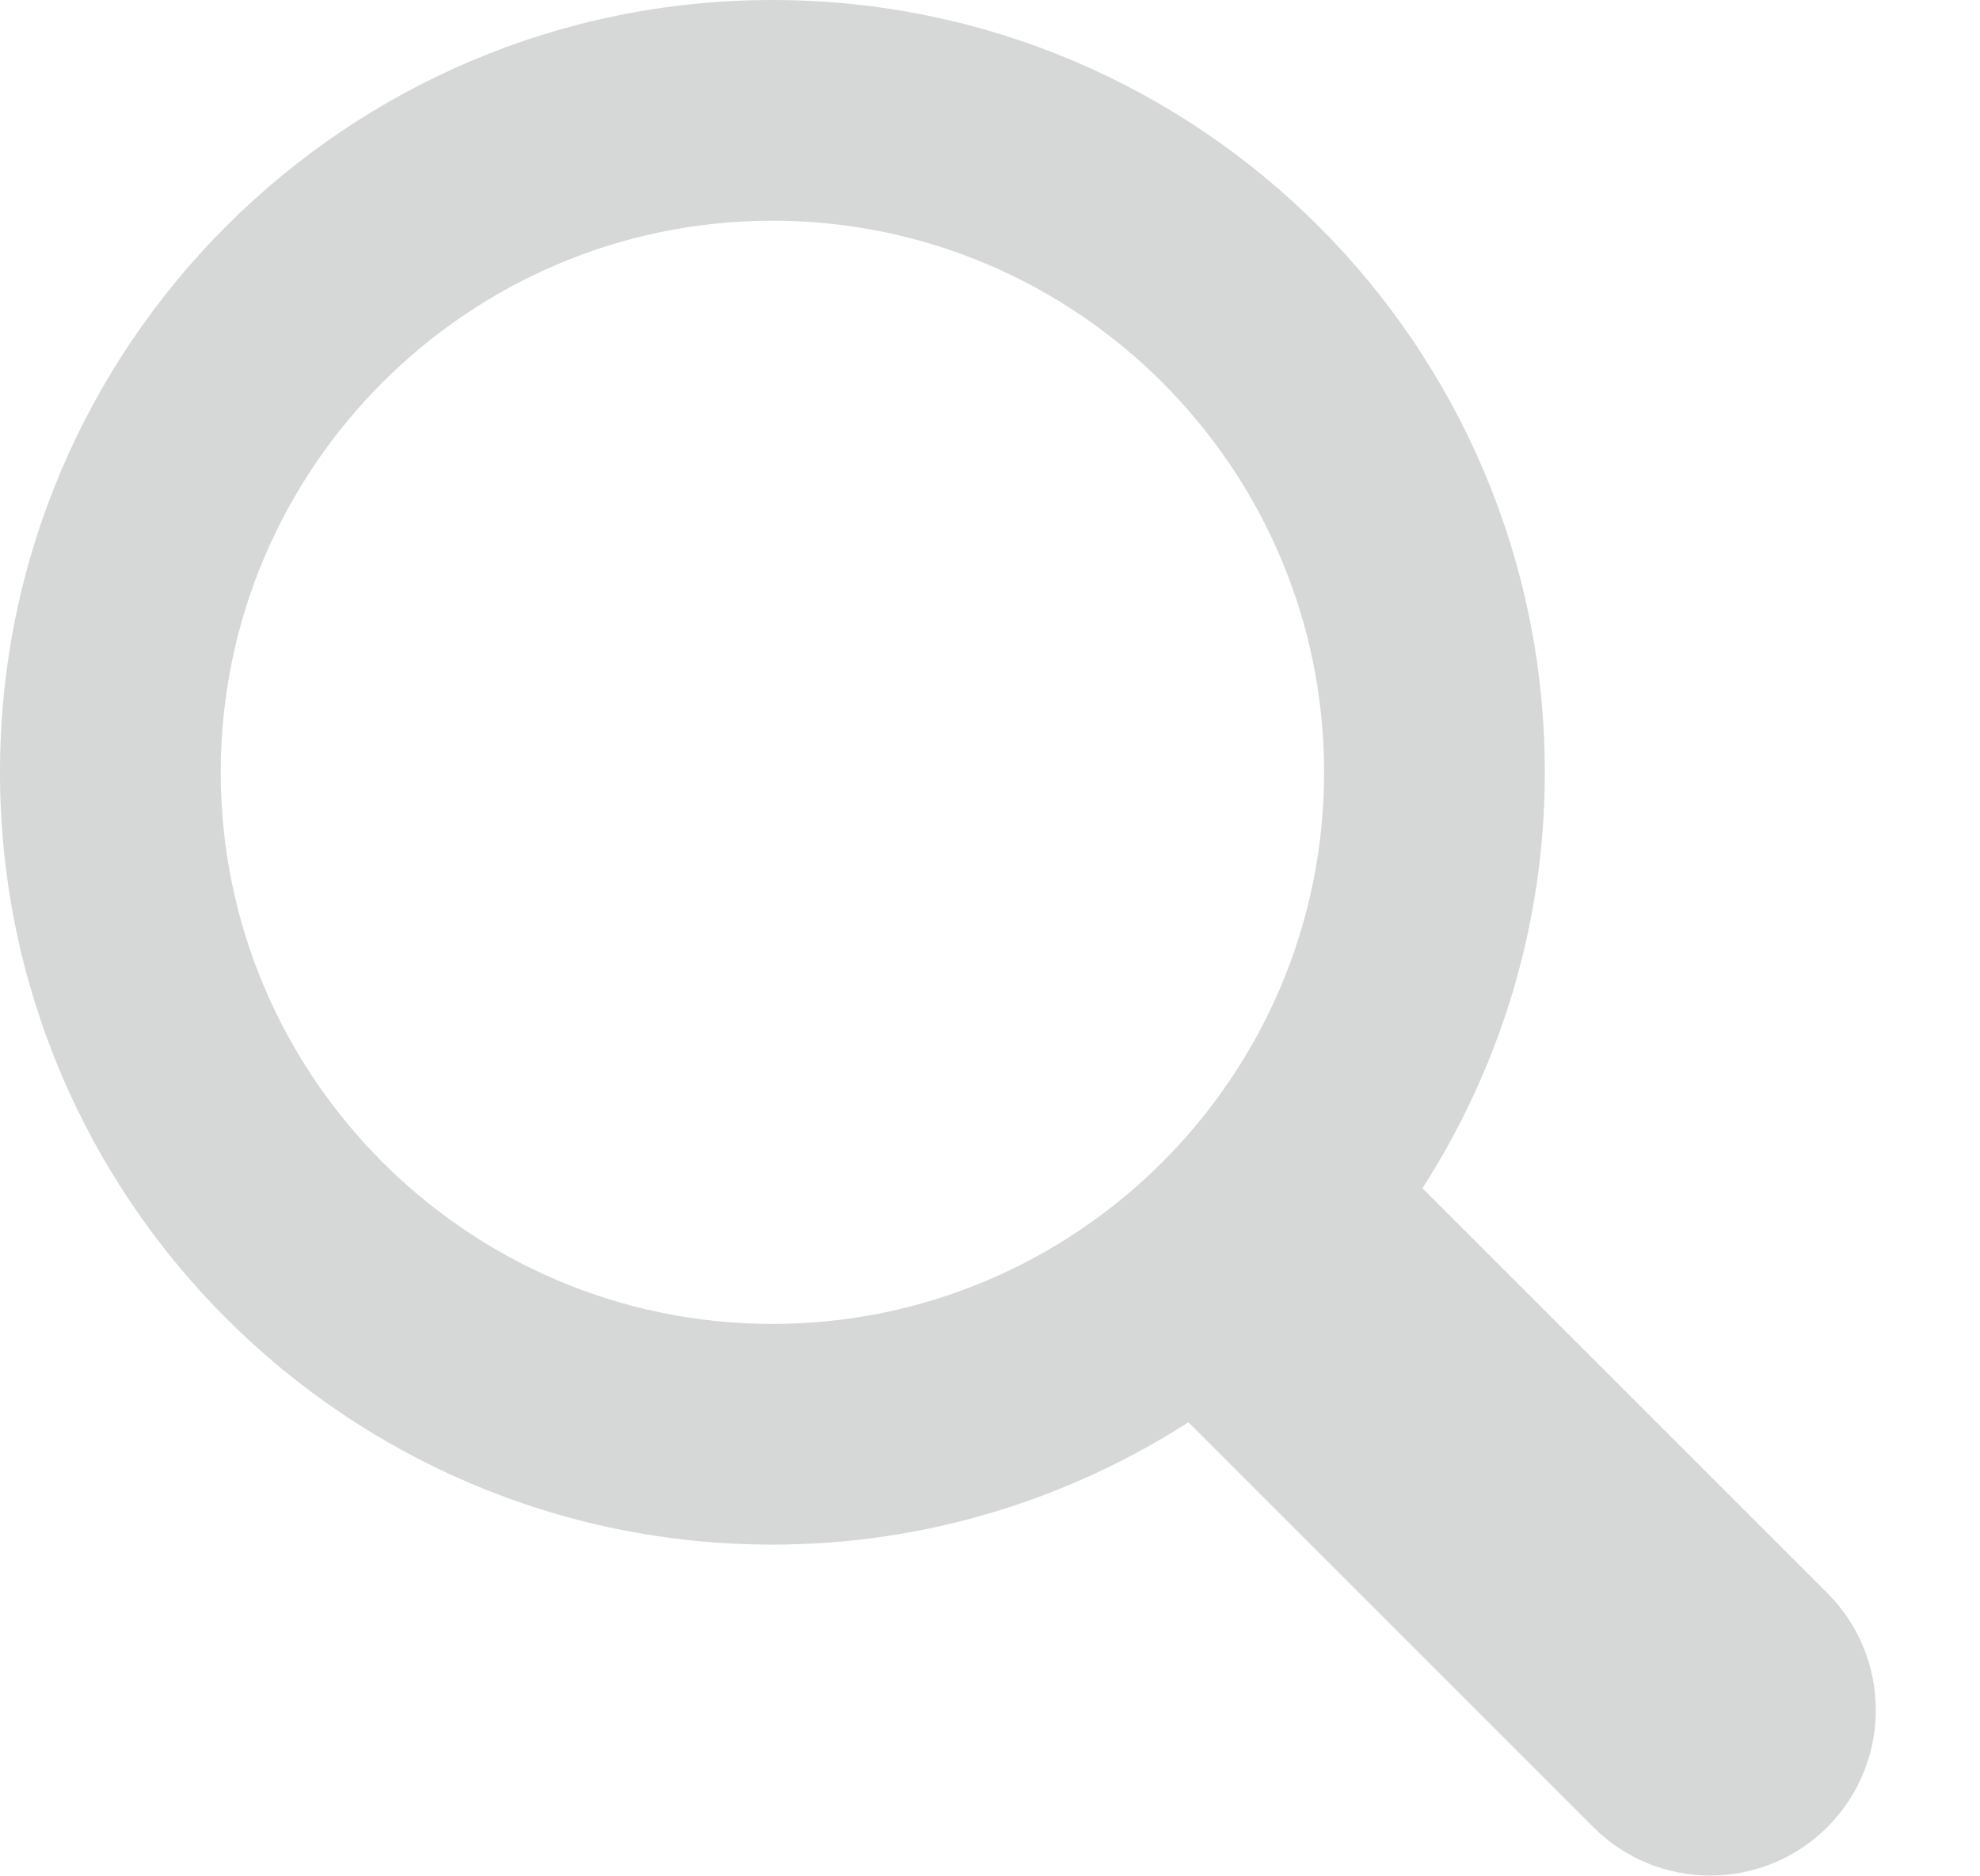
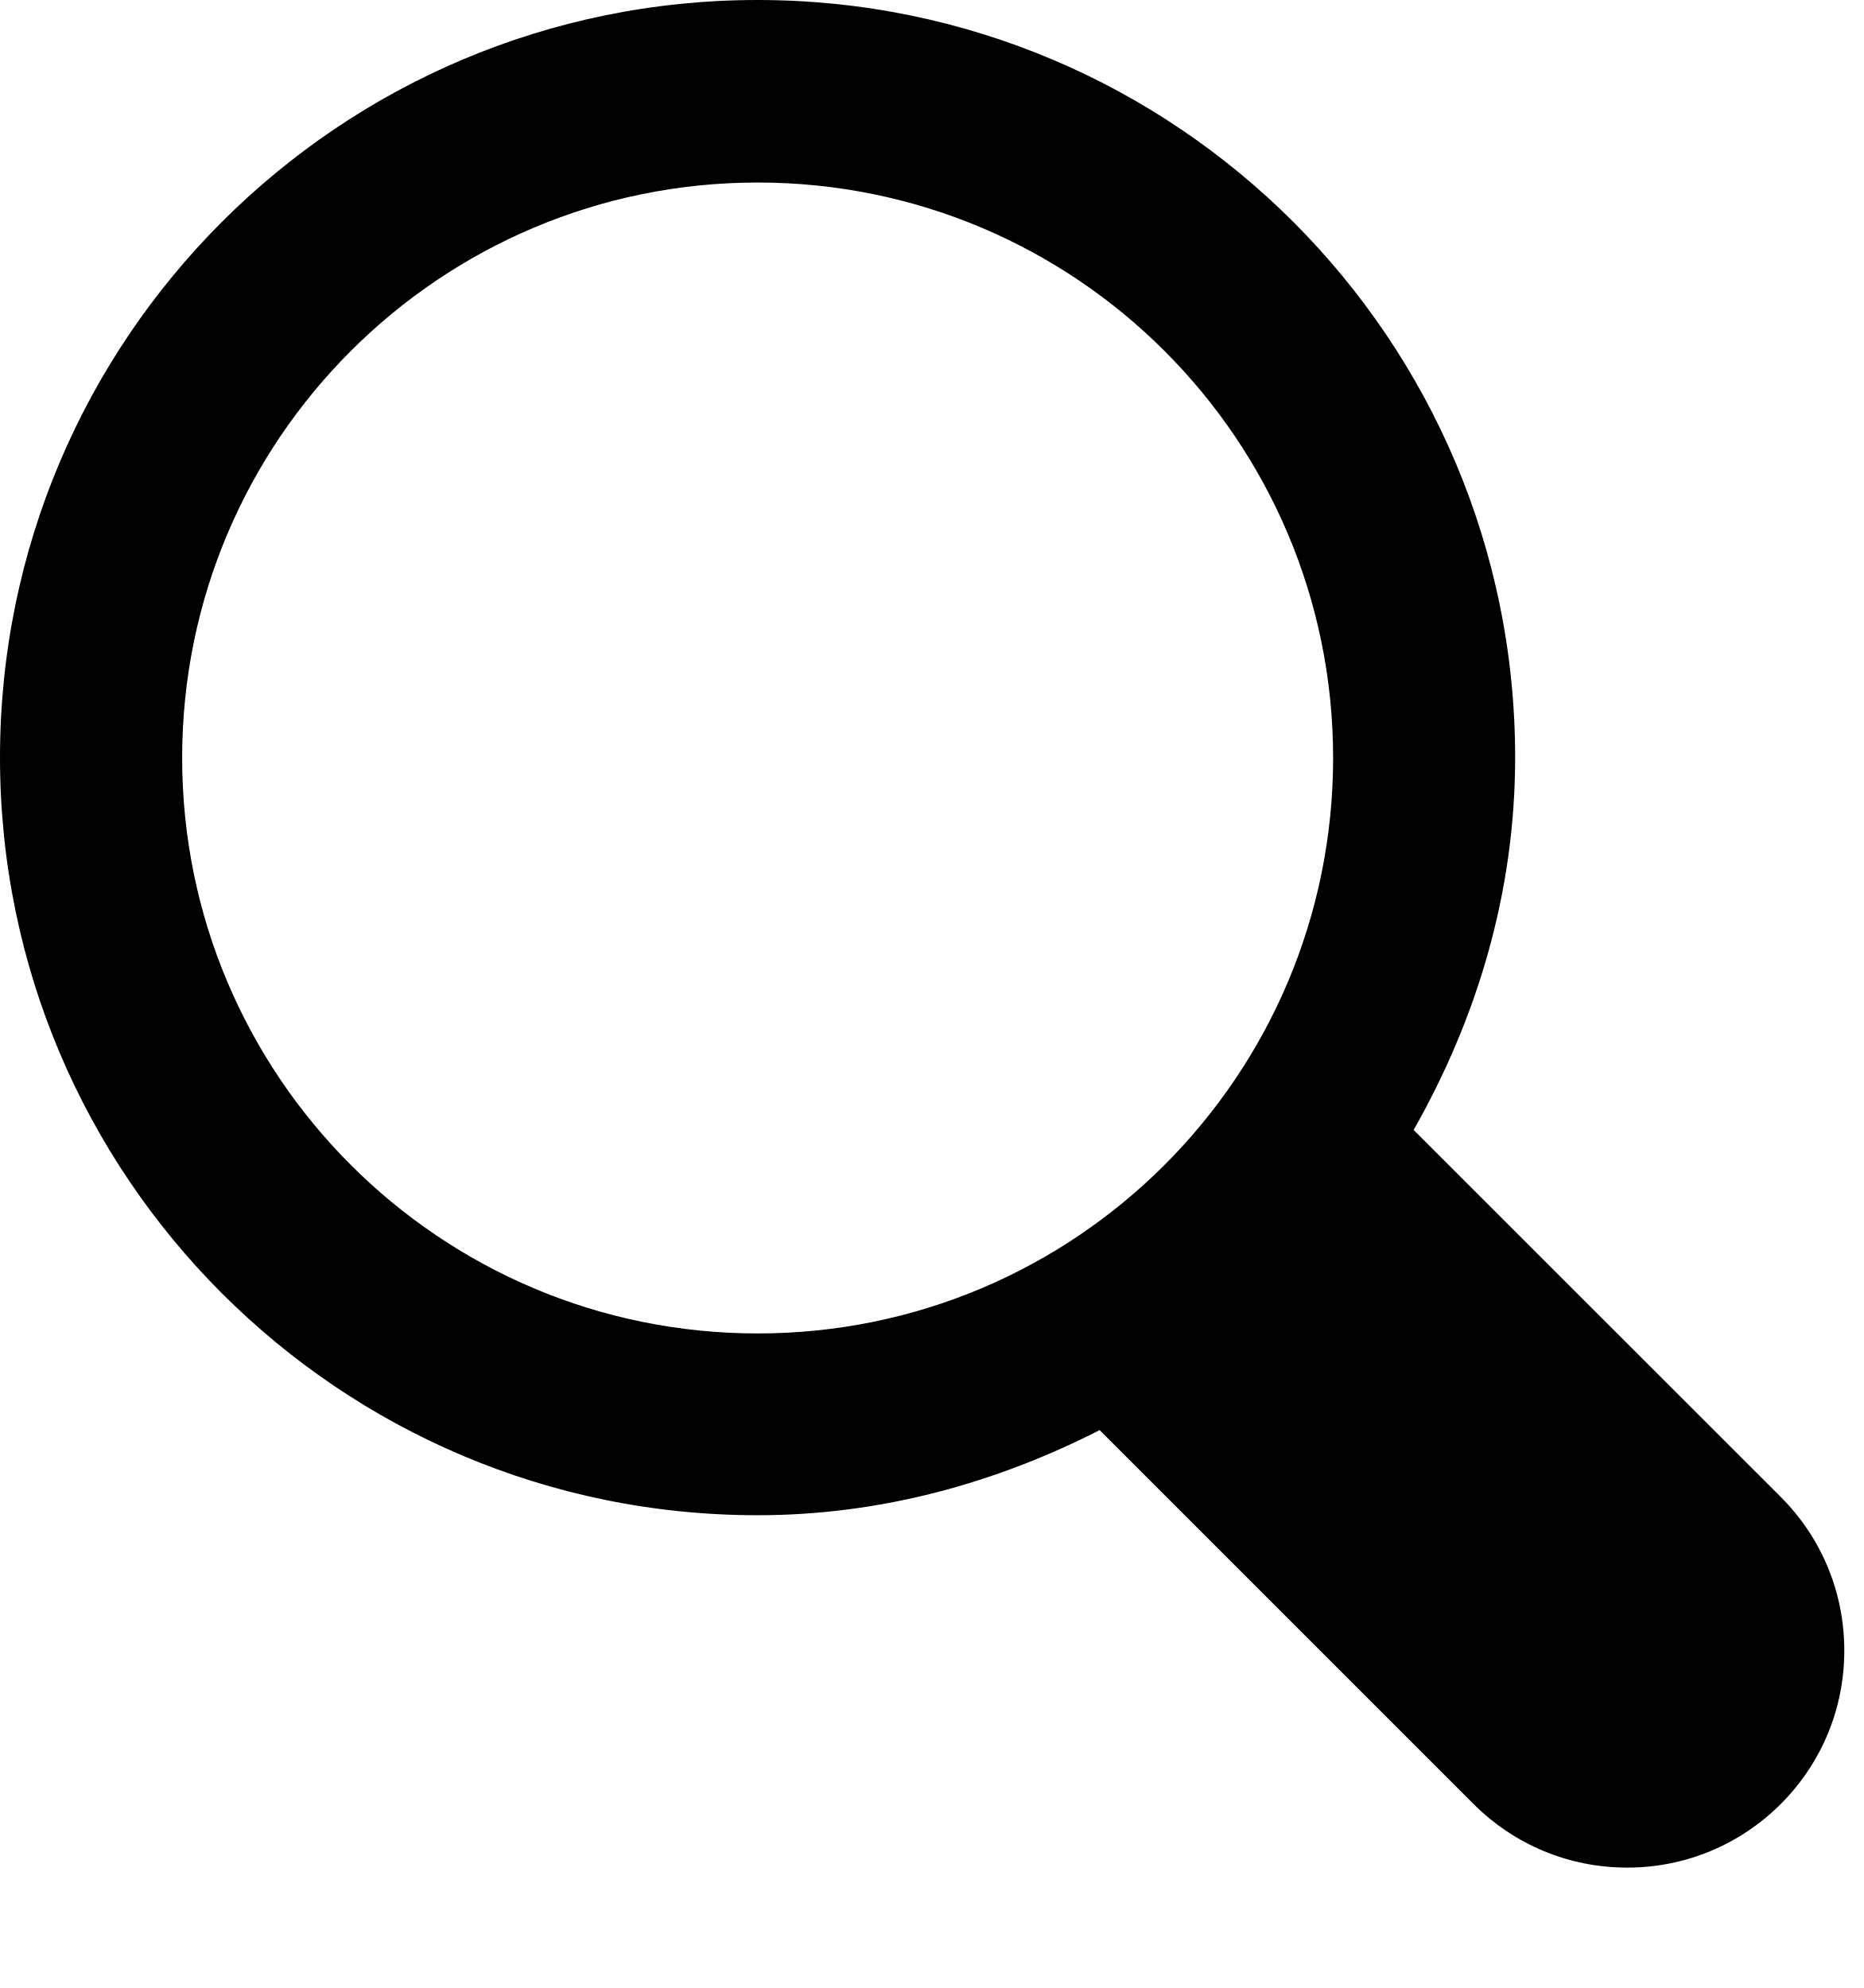
- <svg xmlns="http://www.w3.org/2000/svg" version="1.1" baseProfile="full" height="18px" width="19px">
-   <path opacity="0.329" fill="rgb( 131, 133, 134 )" d="M17.535,15.289 C17.535,15.289 13.65,11.404 13.65,11.404 C14.389,10.251 14.824,8.883 14.824,7.412 C14.824,3.318 11.505,0 7.412,0 C3.318,0 0,3.318 0,7.412 C0,11.505 3.318,14.824 7.412,14.824 C8.883,14.824 10.251,14.389 11.404,13.65 C11.404,13.65 15.289,17.535 15.289,17.535 C15.599,17.845 16.005,18 16.412,18 C16.818,18 17.225,17.845 17.535,17.535 C18.155,16.915 18.155,15.909 17.535,15.289 ZM2.118,7.412 C2.118,4.493 4.493,2.118 7.412,2.118 C10.331,2.118 12.706,4.493 12.706,7.412 C12.706,10.331 10.331,12.706 7.412,12.706 C4.493,12.706 2.118,10.331 2.118,7.412 Z " />
+ <svg xmlns="http://www.w3.org/2000/svg" version="1.1" baseProfile="full" height="16px" width="15px">
+   <path fill="rgb( 0, 0, 0 )" d="M14.843,13.284 C14.843,13.751 14.661,14.189 14.332,14.519 C14.001,14.849 13.562,15.031 13.096,15.031 C12.629,15.031 12.19,14.849 11.86,14.52 C11.86,14.52 8.85,11.51 8.85,11.51 C8.02,11.933 7.093,12.195 6.097,12.195 C2.73,12.195 0,9.465 0,6.097 C0,2.73 2.73,0 6.097,0 C9.465,0 12.194,2.73 12.194,6.097 C12.194,7.192 11.882,8.206 11.377,9.094 C11.377,9.094 14.332,12.048 14.332,12.048 C14.661,12.378 14.843,12.817 14.843,13.284 ZM6.098,1.469 C3.54,1.469 1.466,3.542 1.466,6.1 C1.466,8.658 3.54,10.732 6.098,10.732 C8.656,10.732 10.729,8.658 10.729,6.1 C10.729,3.542 8.656,1.469 6.098,1.469 Z " />
</svg>
